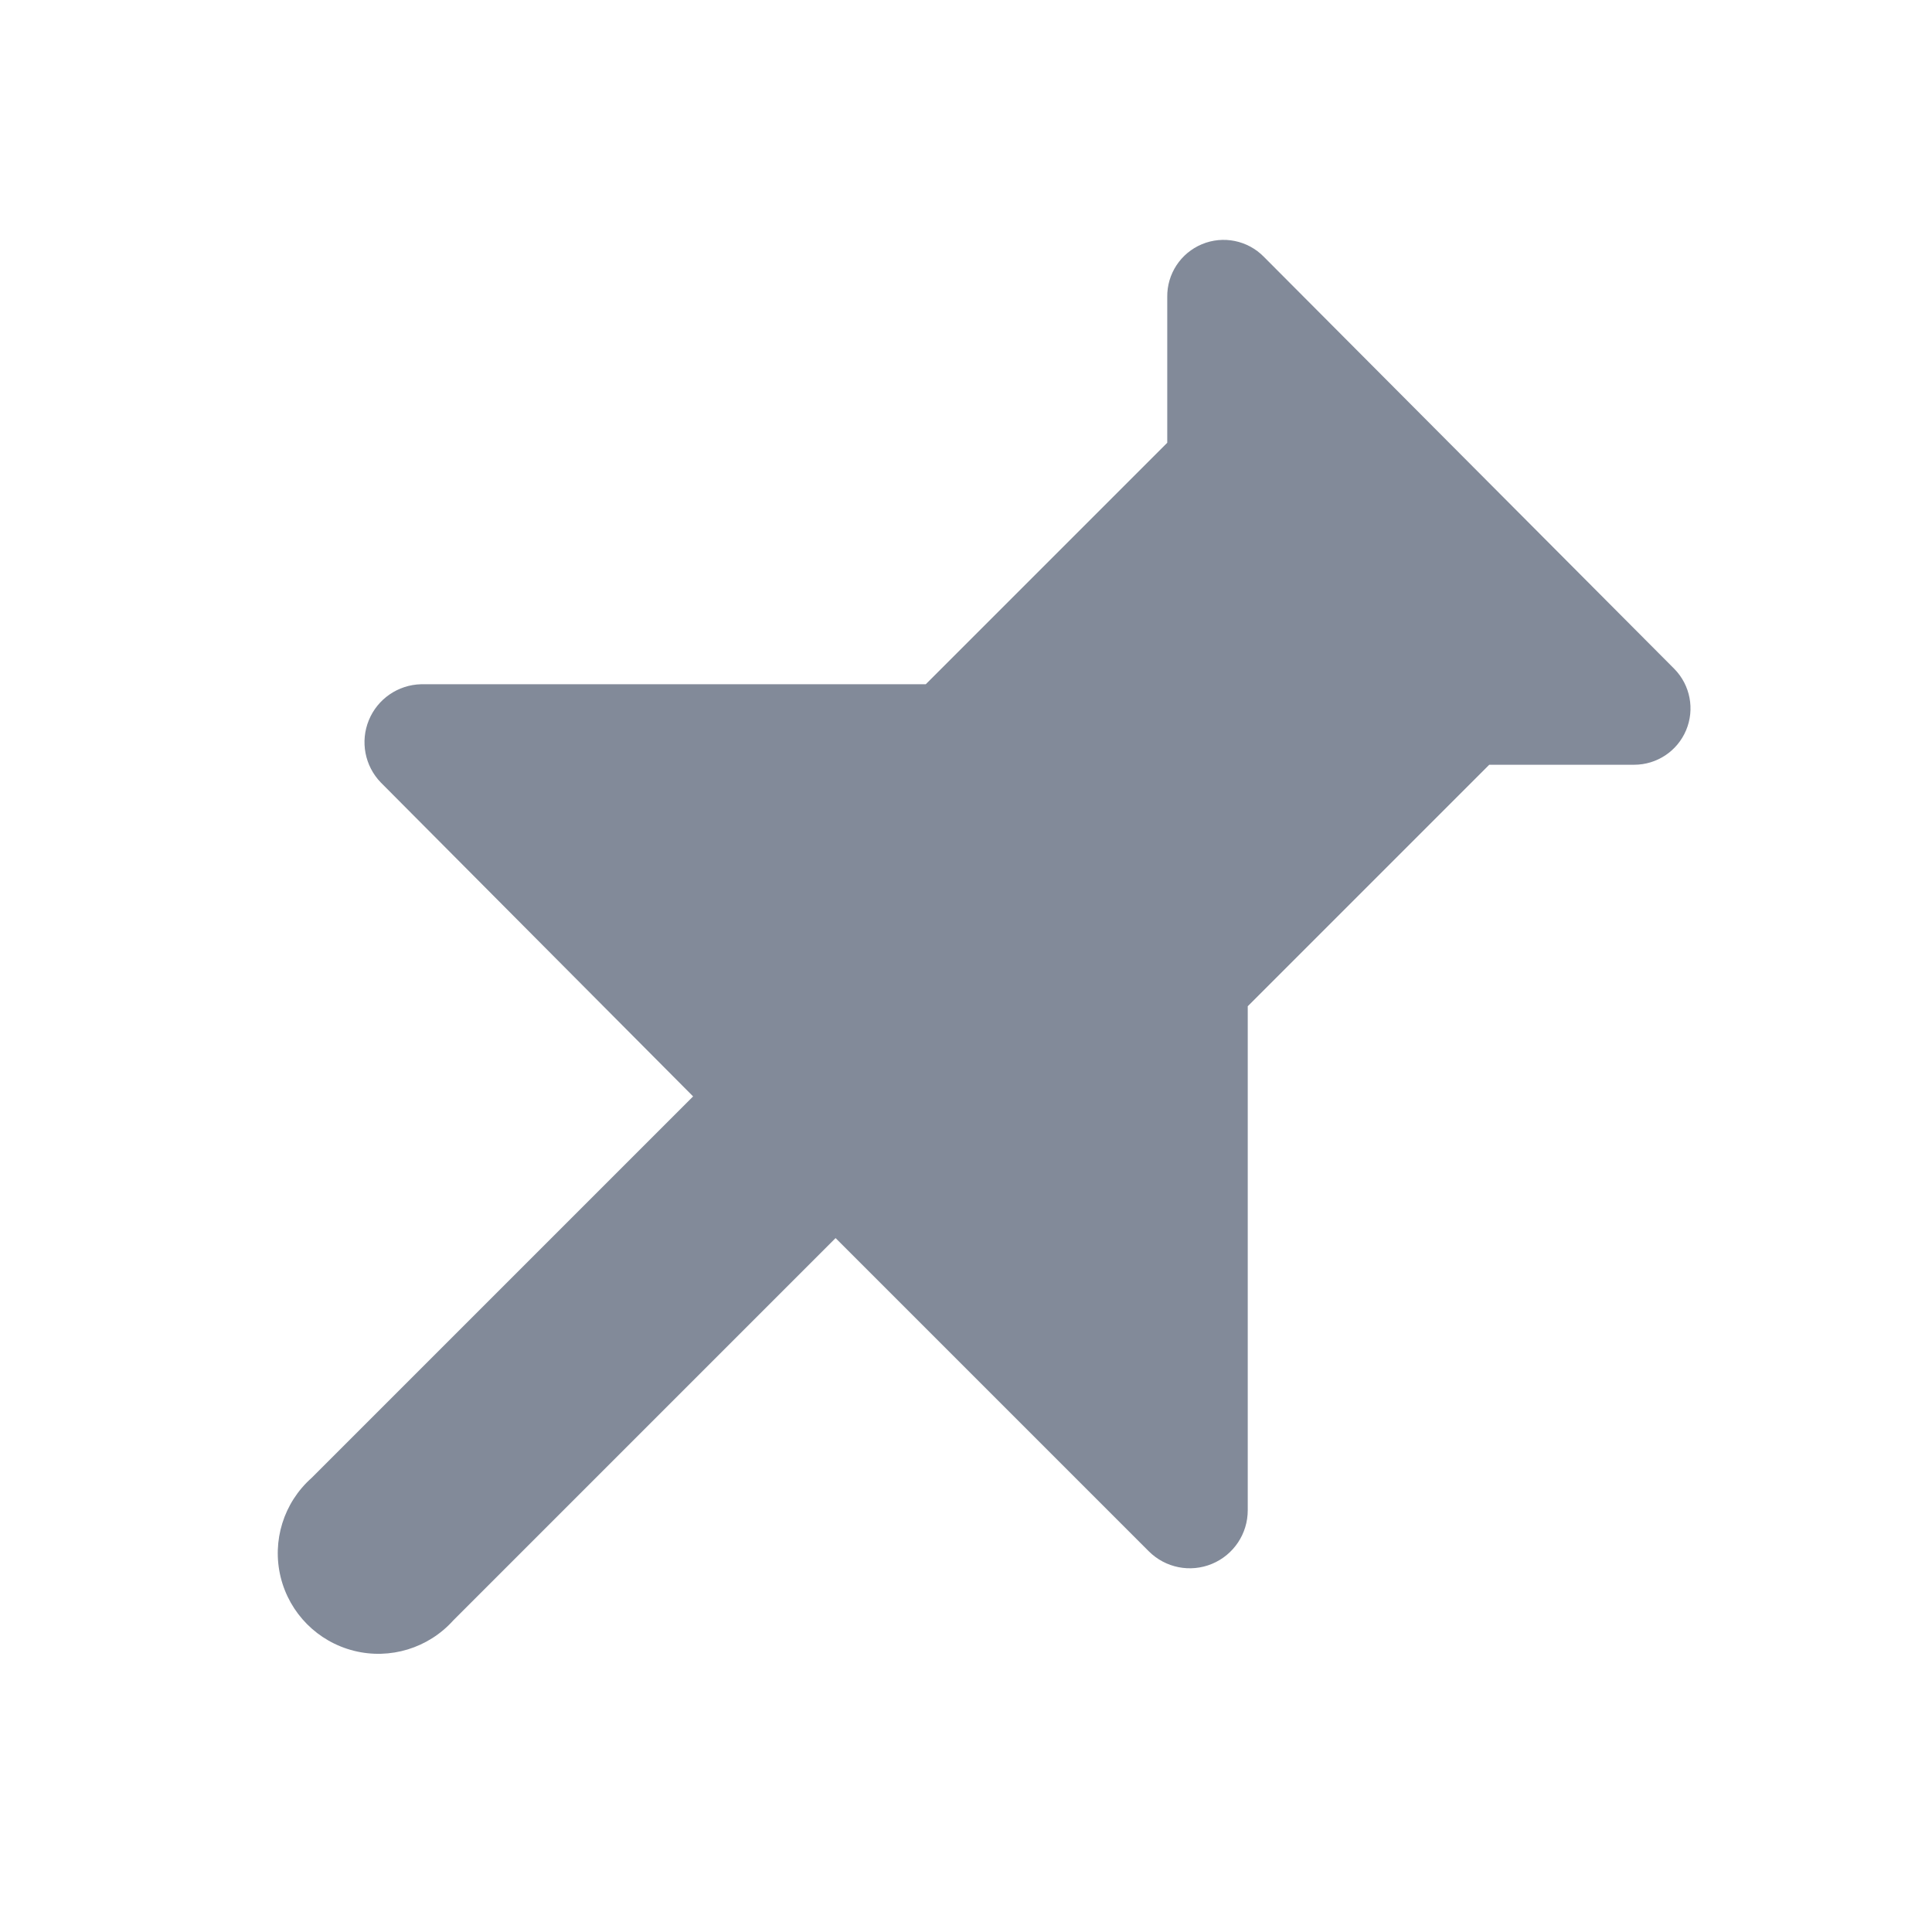
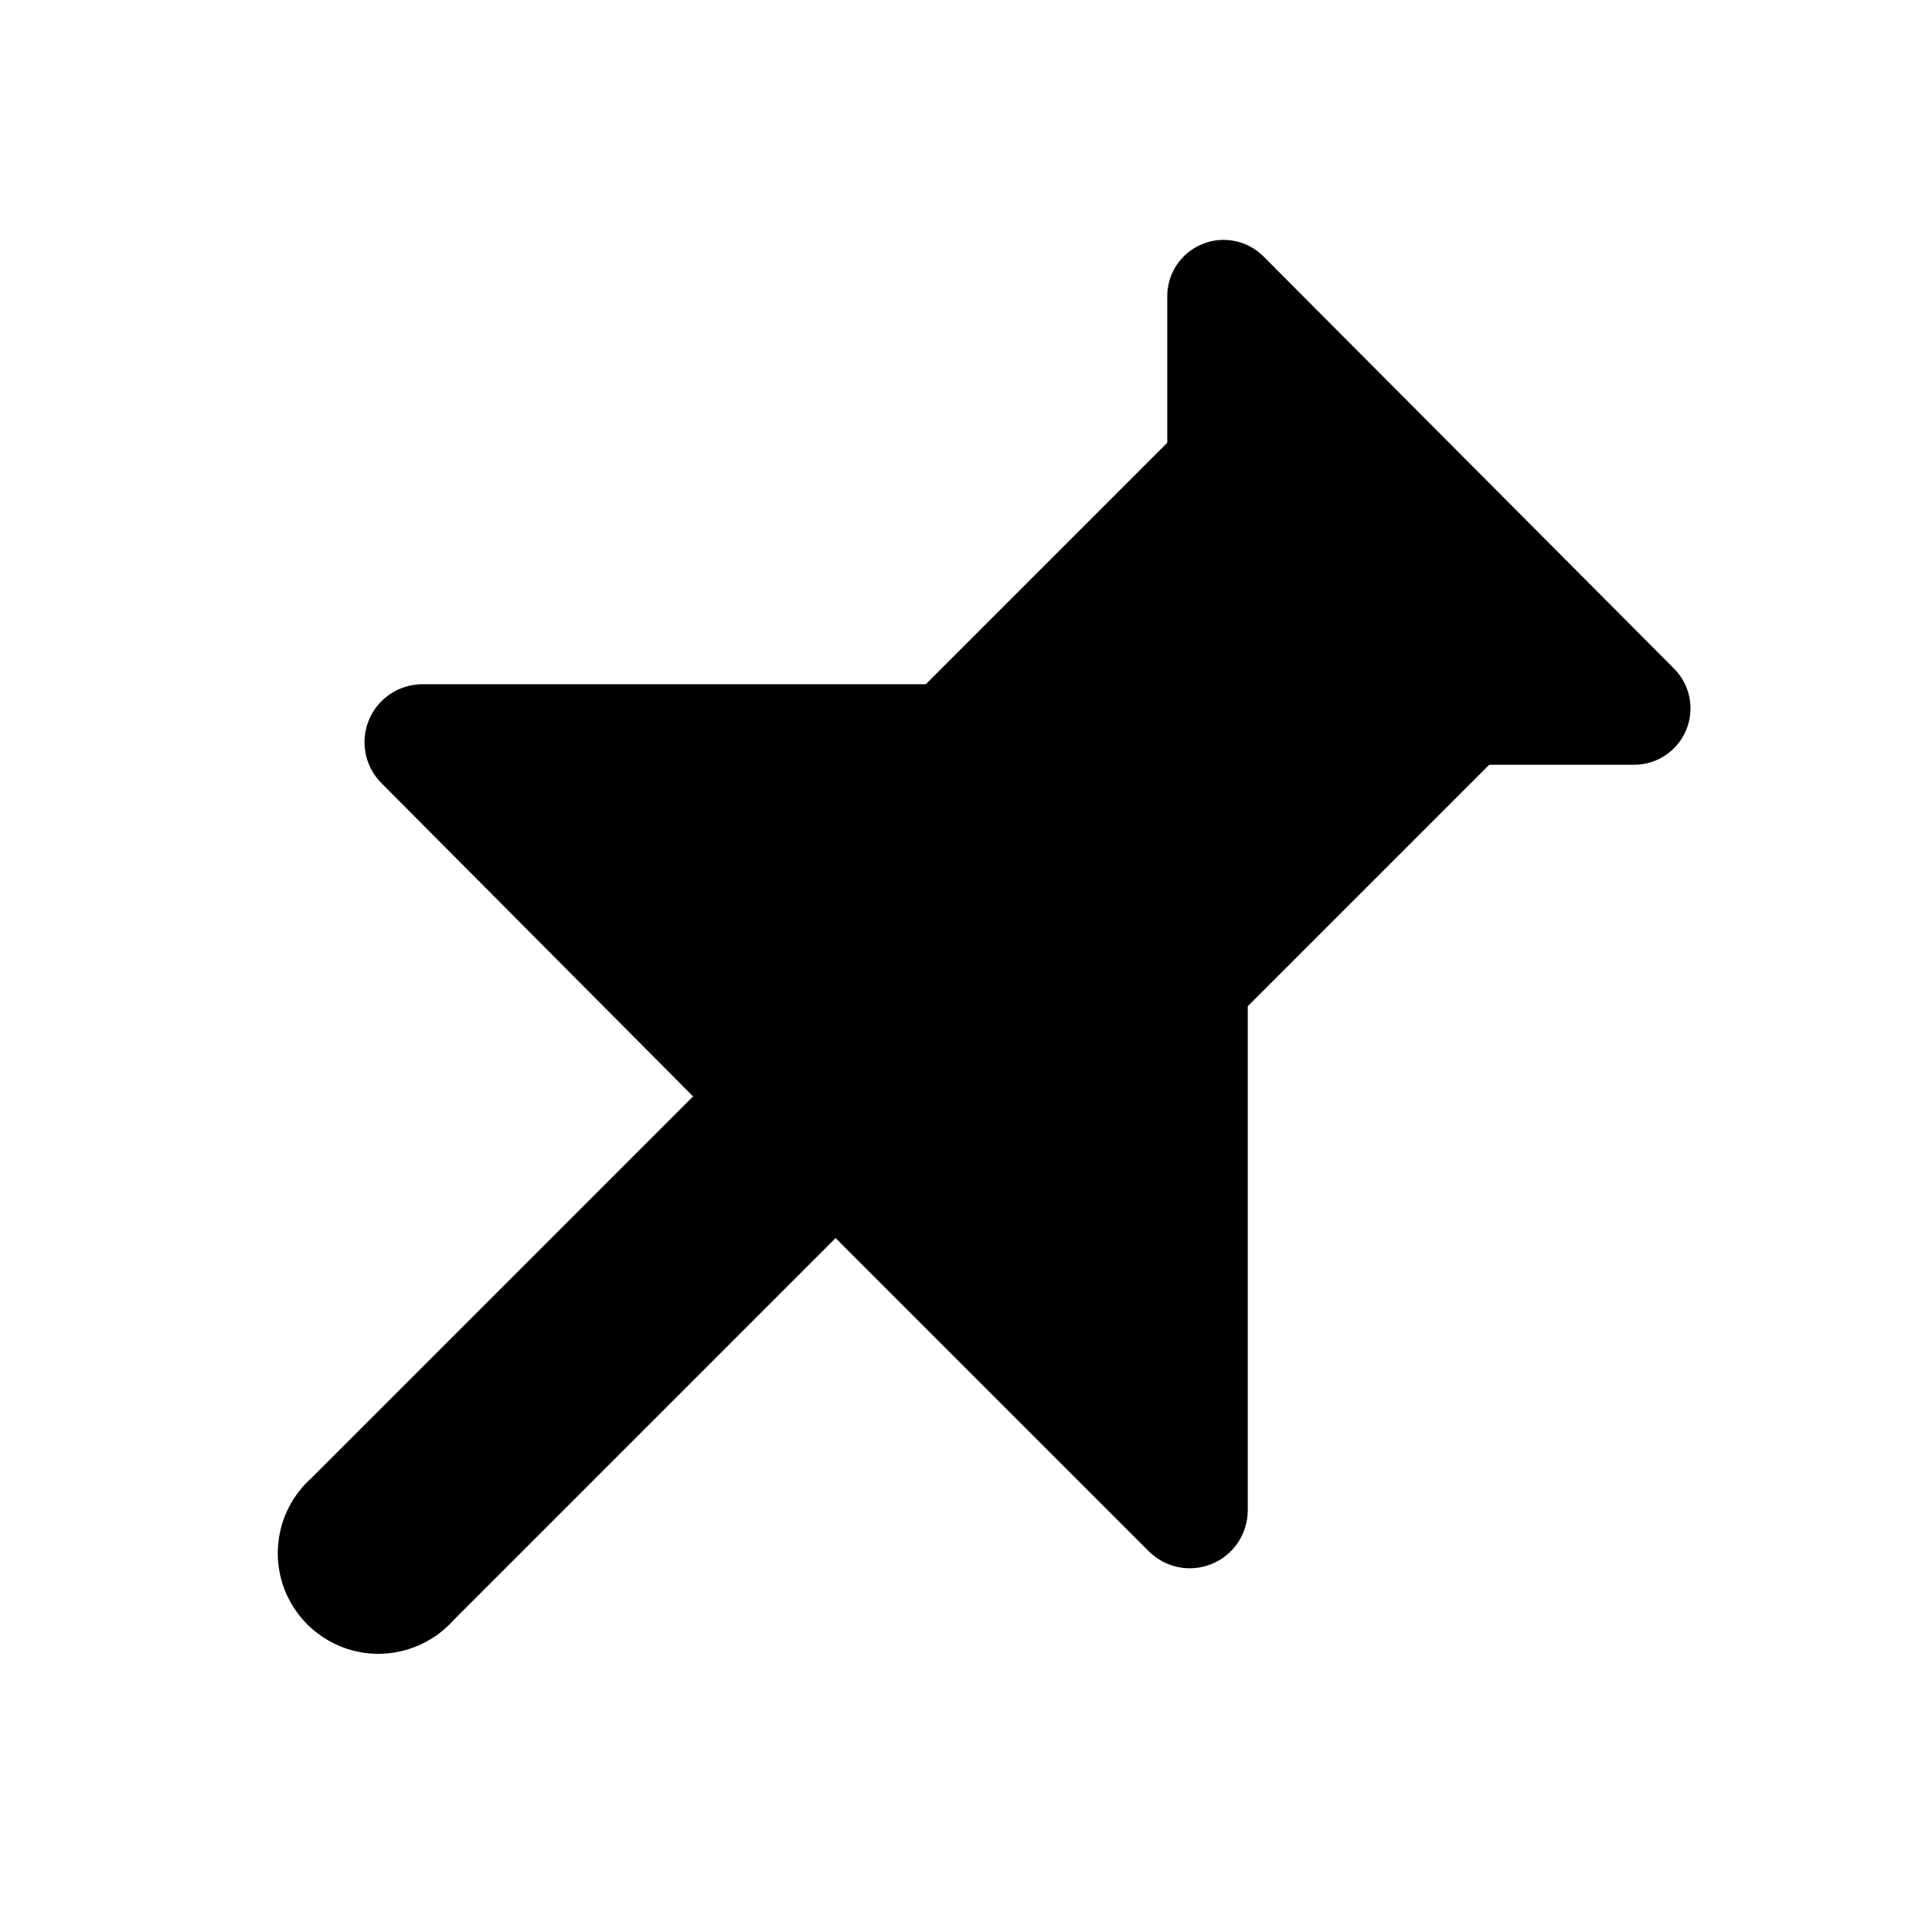
<svg xmlns="http://www.w3.org/2000/svg" width="24" height="24" viewBox="0 0 24 24">
-   <path fill="#828a99" d="M10.38 15.38l-4.75 4.75a1.25 1.25 0 11-1.76-1.77l4.74-4.74-3.88-3.9a.72.72 0 01.5-1.22h6.27l3-3V3.69a.7.7 0 011.2-.5l5.1 5.12a.7.7 0 01-.5 1.19h-1.8l-3 3v6.26a.72.72 0 01-1.23.51l-3.89-3.89z" />
+   <path fill="currentColor" d="M10.38 15.38l-4.75 4.75a1.25 1.25 0 11-1.76-1.77l4.74-4.74-3.88-3.9a.72.72 0 01.5-1.22h6.27l3-3V3.69a.7.7 0 011.2-.5l5.1 5.12a.7.7 0 01-.5 1.19h-1.8l-3 3v6.26a.72.72 0 01-1.23.51l-3.89-3.89z" />
</svg>
